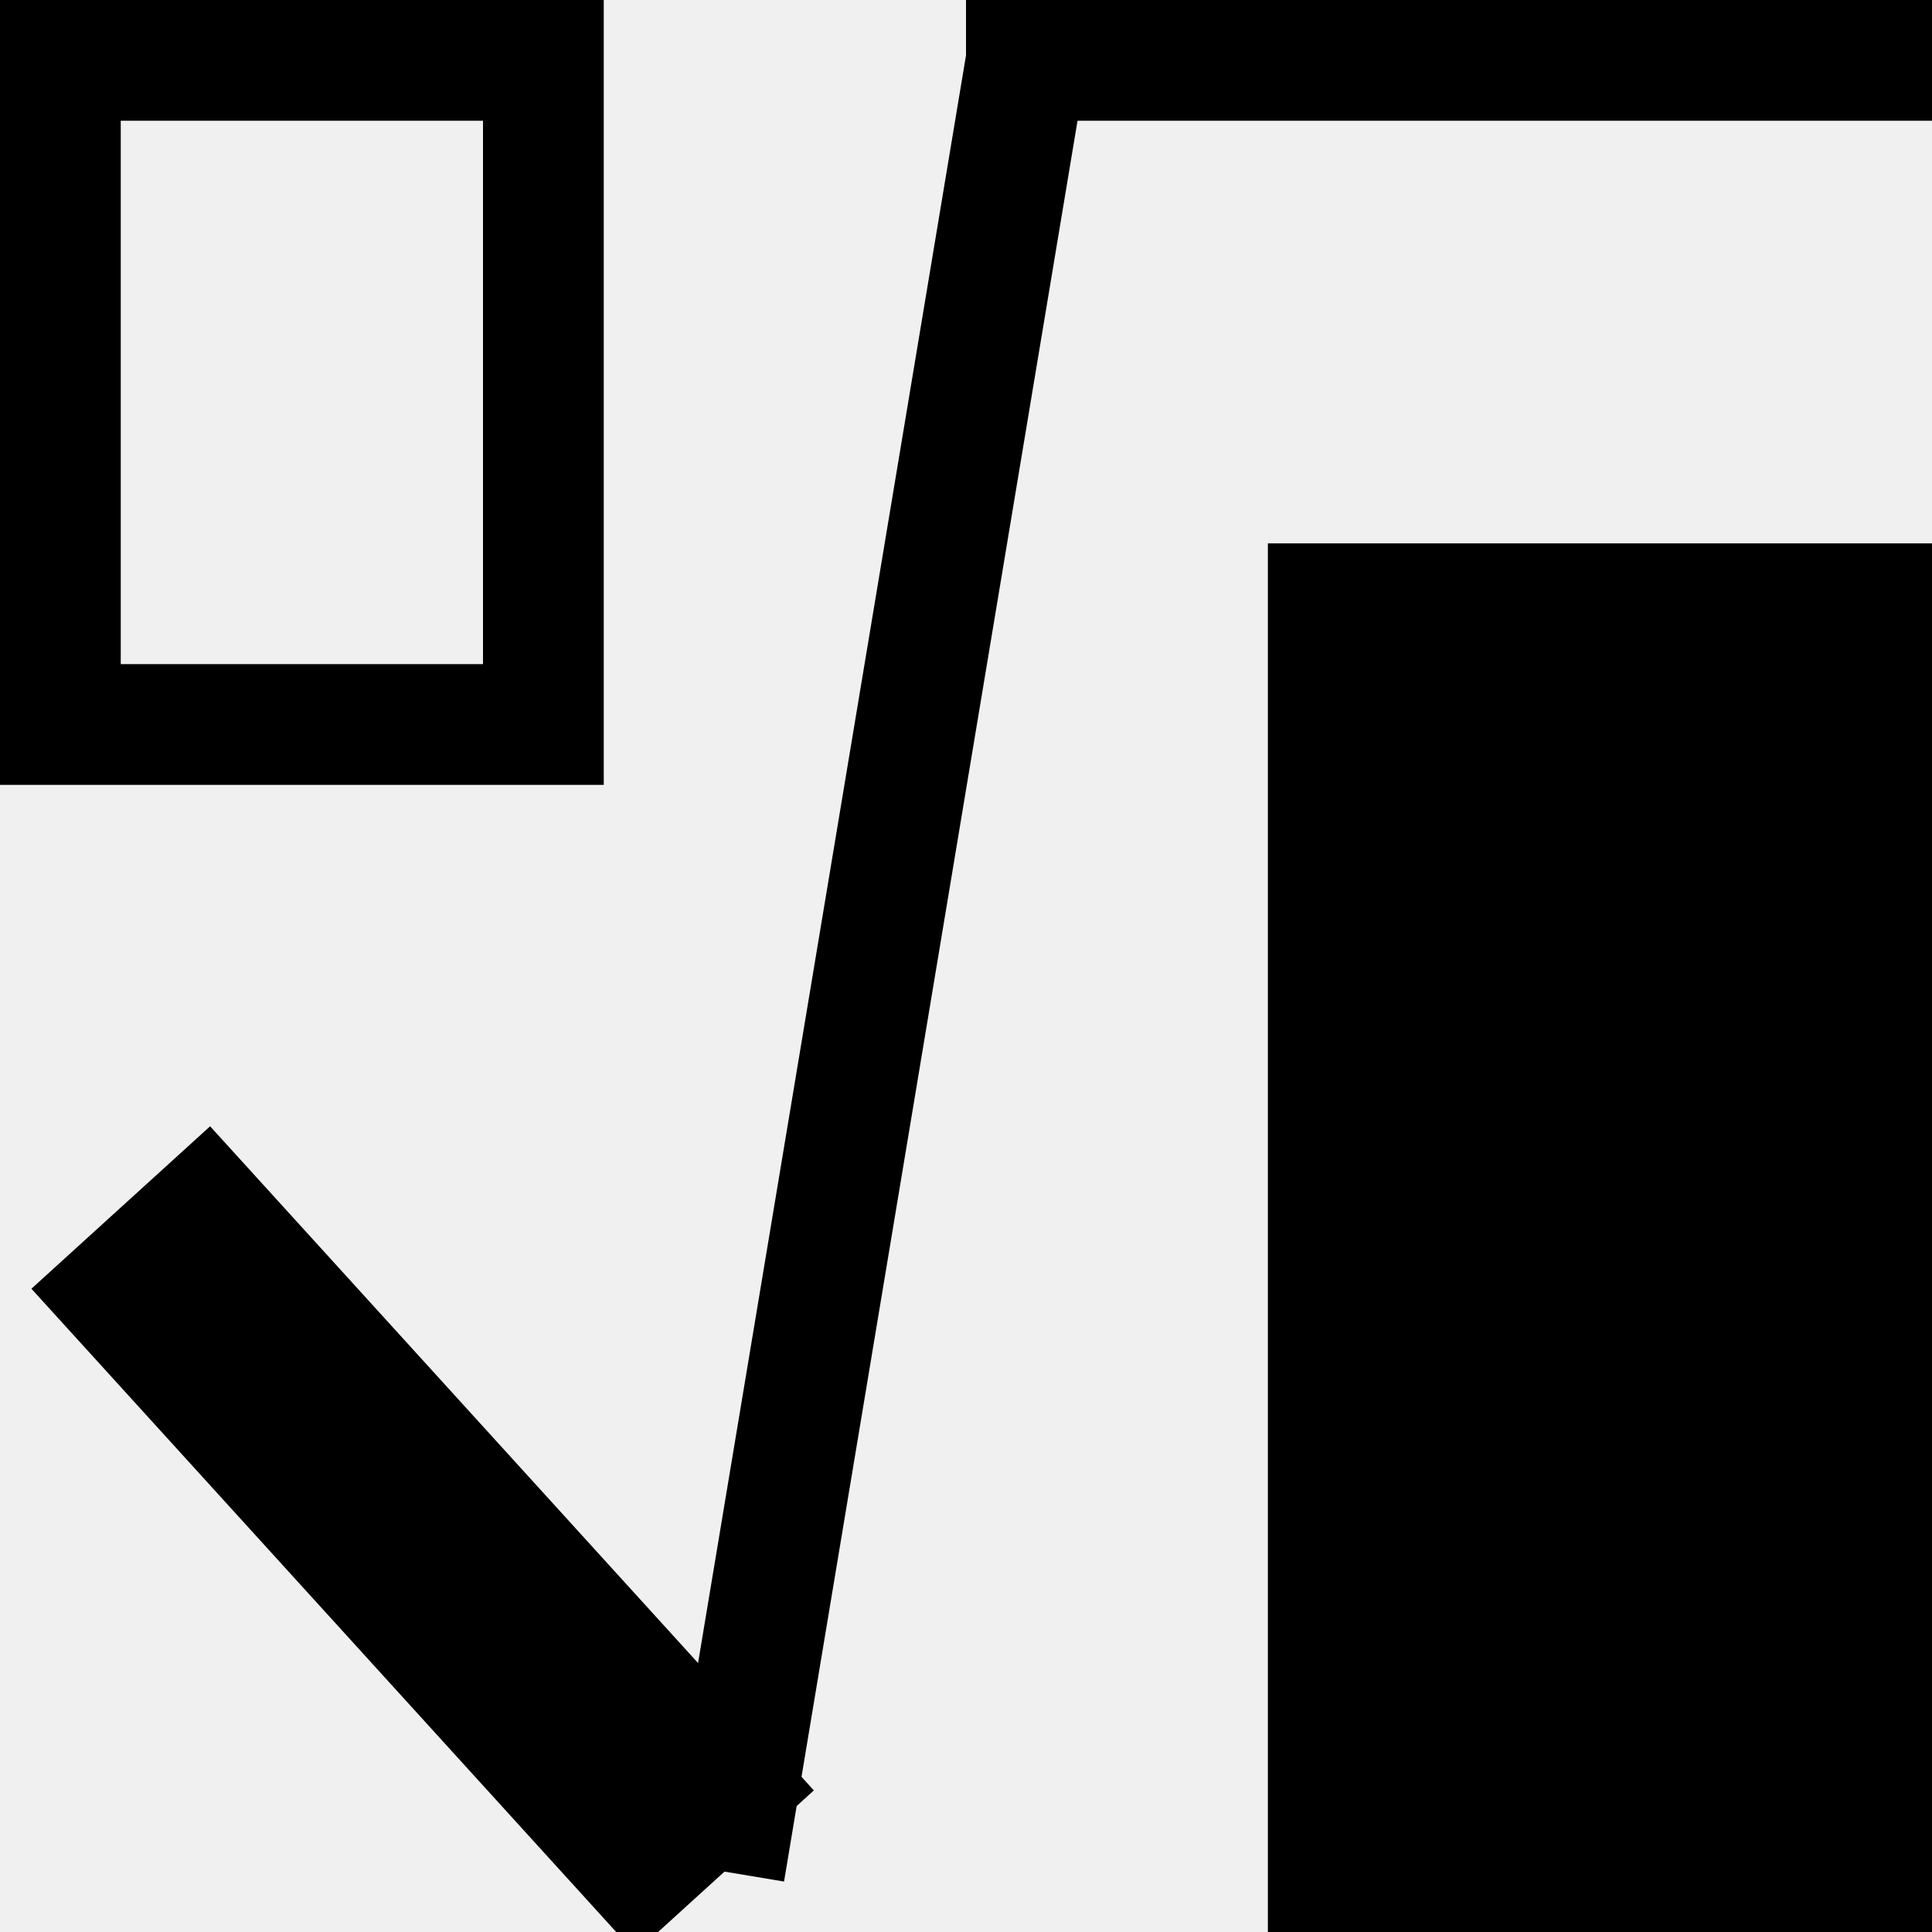
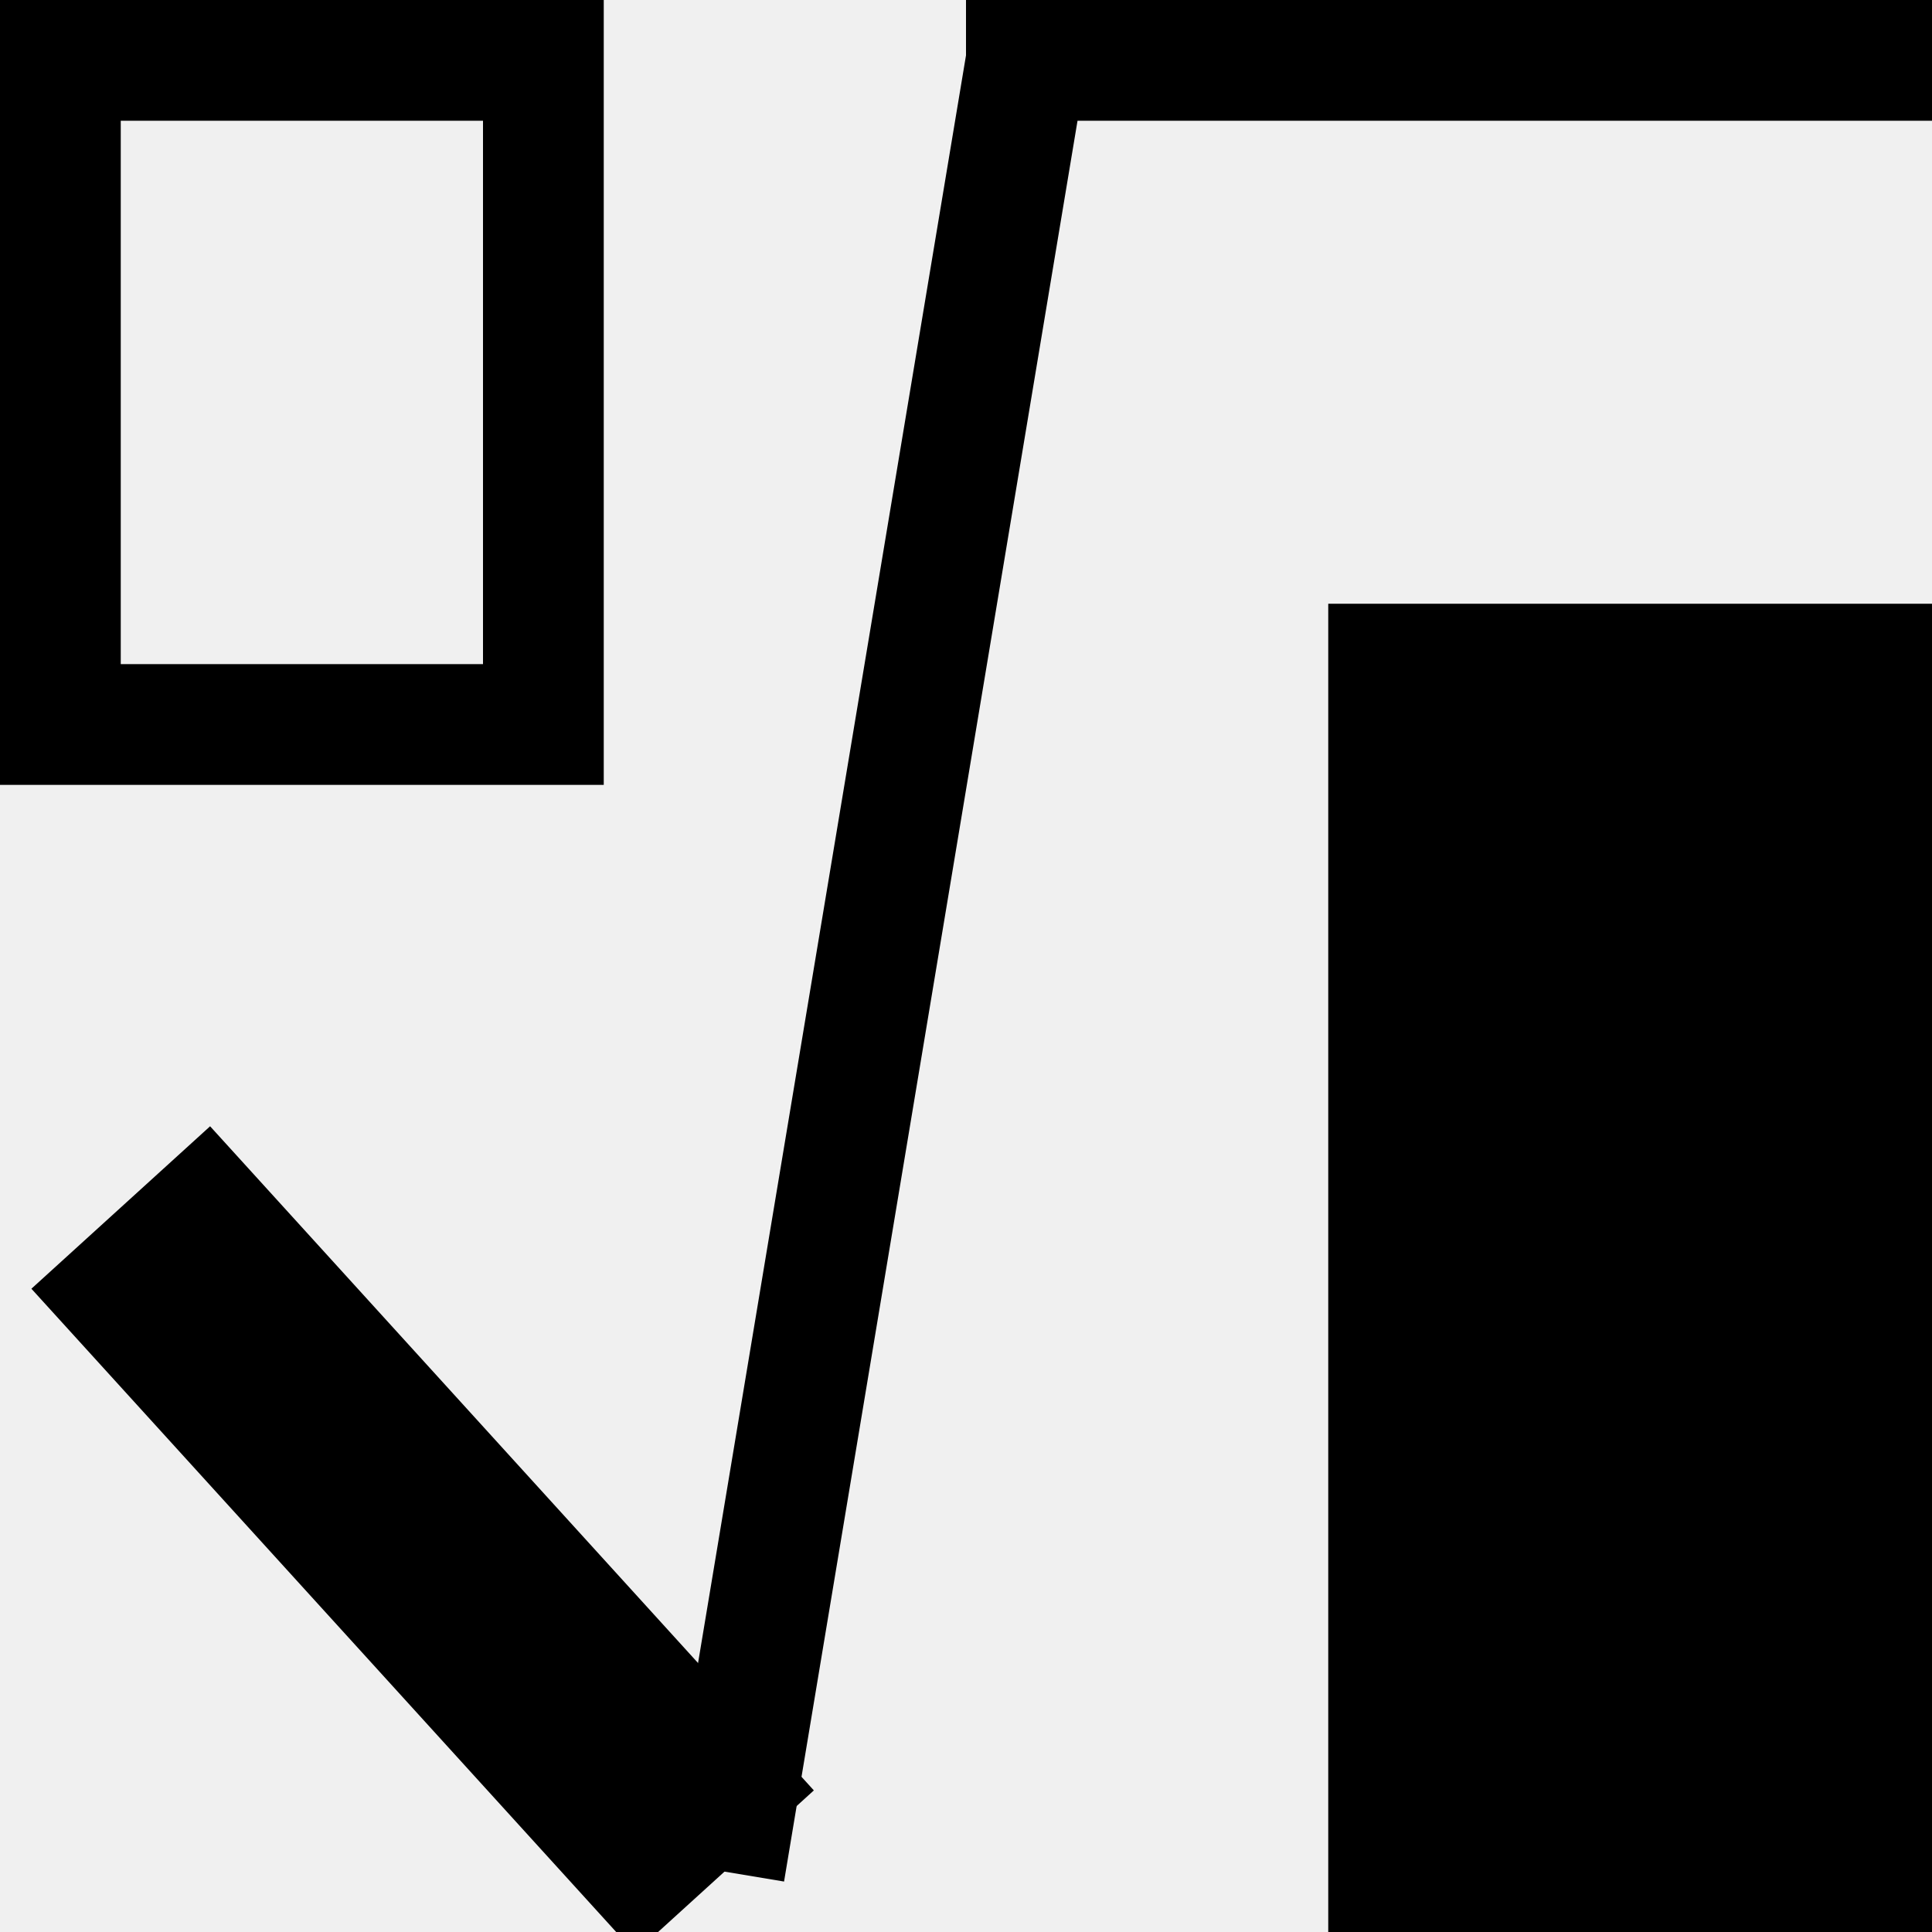
<svg xmlns="http://www.w3.org/2000/svg" width="16" height="16" viewBox="0 0 16 16" version="1.1" id="svg17">
  <defs id="defs10">
    <g id="g8">
      <symbol overflow="visible" id="glyph0-0">
        <path style="stroke:none" d="" id="path2" />
      </symbol>
      <symbol overflow="visible" id="glyph0-1">
        <path style="stroke:none" d="m 4.891,-7.547 c 0,-0.219 0,-0.438 -0.234,-0.438 -0.25,0 -0.25,0.25 -0.25,0.438 v 7.062 h -3.312 c -0.188,0 -0.438,0 -0.438,0.25 C 0.656,0 0.906,0 1.094,0 h 7.125 c 0.203,0 0.422,0 0.422,-0.234 0,-0.25 -0.219,-0.25 -0.422,-0.25 H 4.891 Z m 0,0" id="path5" />
      </symbol>
    </g>
  </defs>
  <g id="surface1">
    <g style="fill:#000000;fill-opacity:1" id="g14">
-       <rect style="fill:#000000;stroke:#ffffff;stroke-width:3.39912e-08;stroke-linejoin:bevel" id="rect381" width="5.5" height="11.5" x="10.5" y="4.5" />
+       <rect style="fill:#000000;stroke:#ffffff;stroke-width:3.16969e-08;stroke-linejoin:bevel" id="rect381" width="5" height="11" x="11" y="5" />
      <rect style="fill:#000000;fill-opacity:0;stroke:#000000;stroke-width:1;stroke-linejoin:miter;stroke-dasharray:none;stroke-opacity:1" id="rect383" width="4" height="5.5" x="0.5" y="0.5" />
      <path style="fill:#000000;fill-opacity:0;stroke:#000000;stroke-width:2;stroke-dasharray:none" d="m 1,10 5,5.5" id="path1207" />
      <path style="fill:#000000;fill-opacity:0;stroke:#000000;stroke-width:1;stroke-dasharray:none" d="M 8.5,0.5 6,15.5" id="path1209" />
      <path style="fill:#000000;fill-opacity:0;stroke:#000000;stroke-width:1;stroke-dasharray:none" d="m 8,0.5 h 8" id="path1211" />
    </g>
  </g>
</svg>
